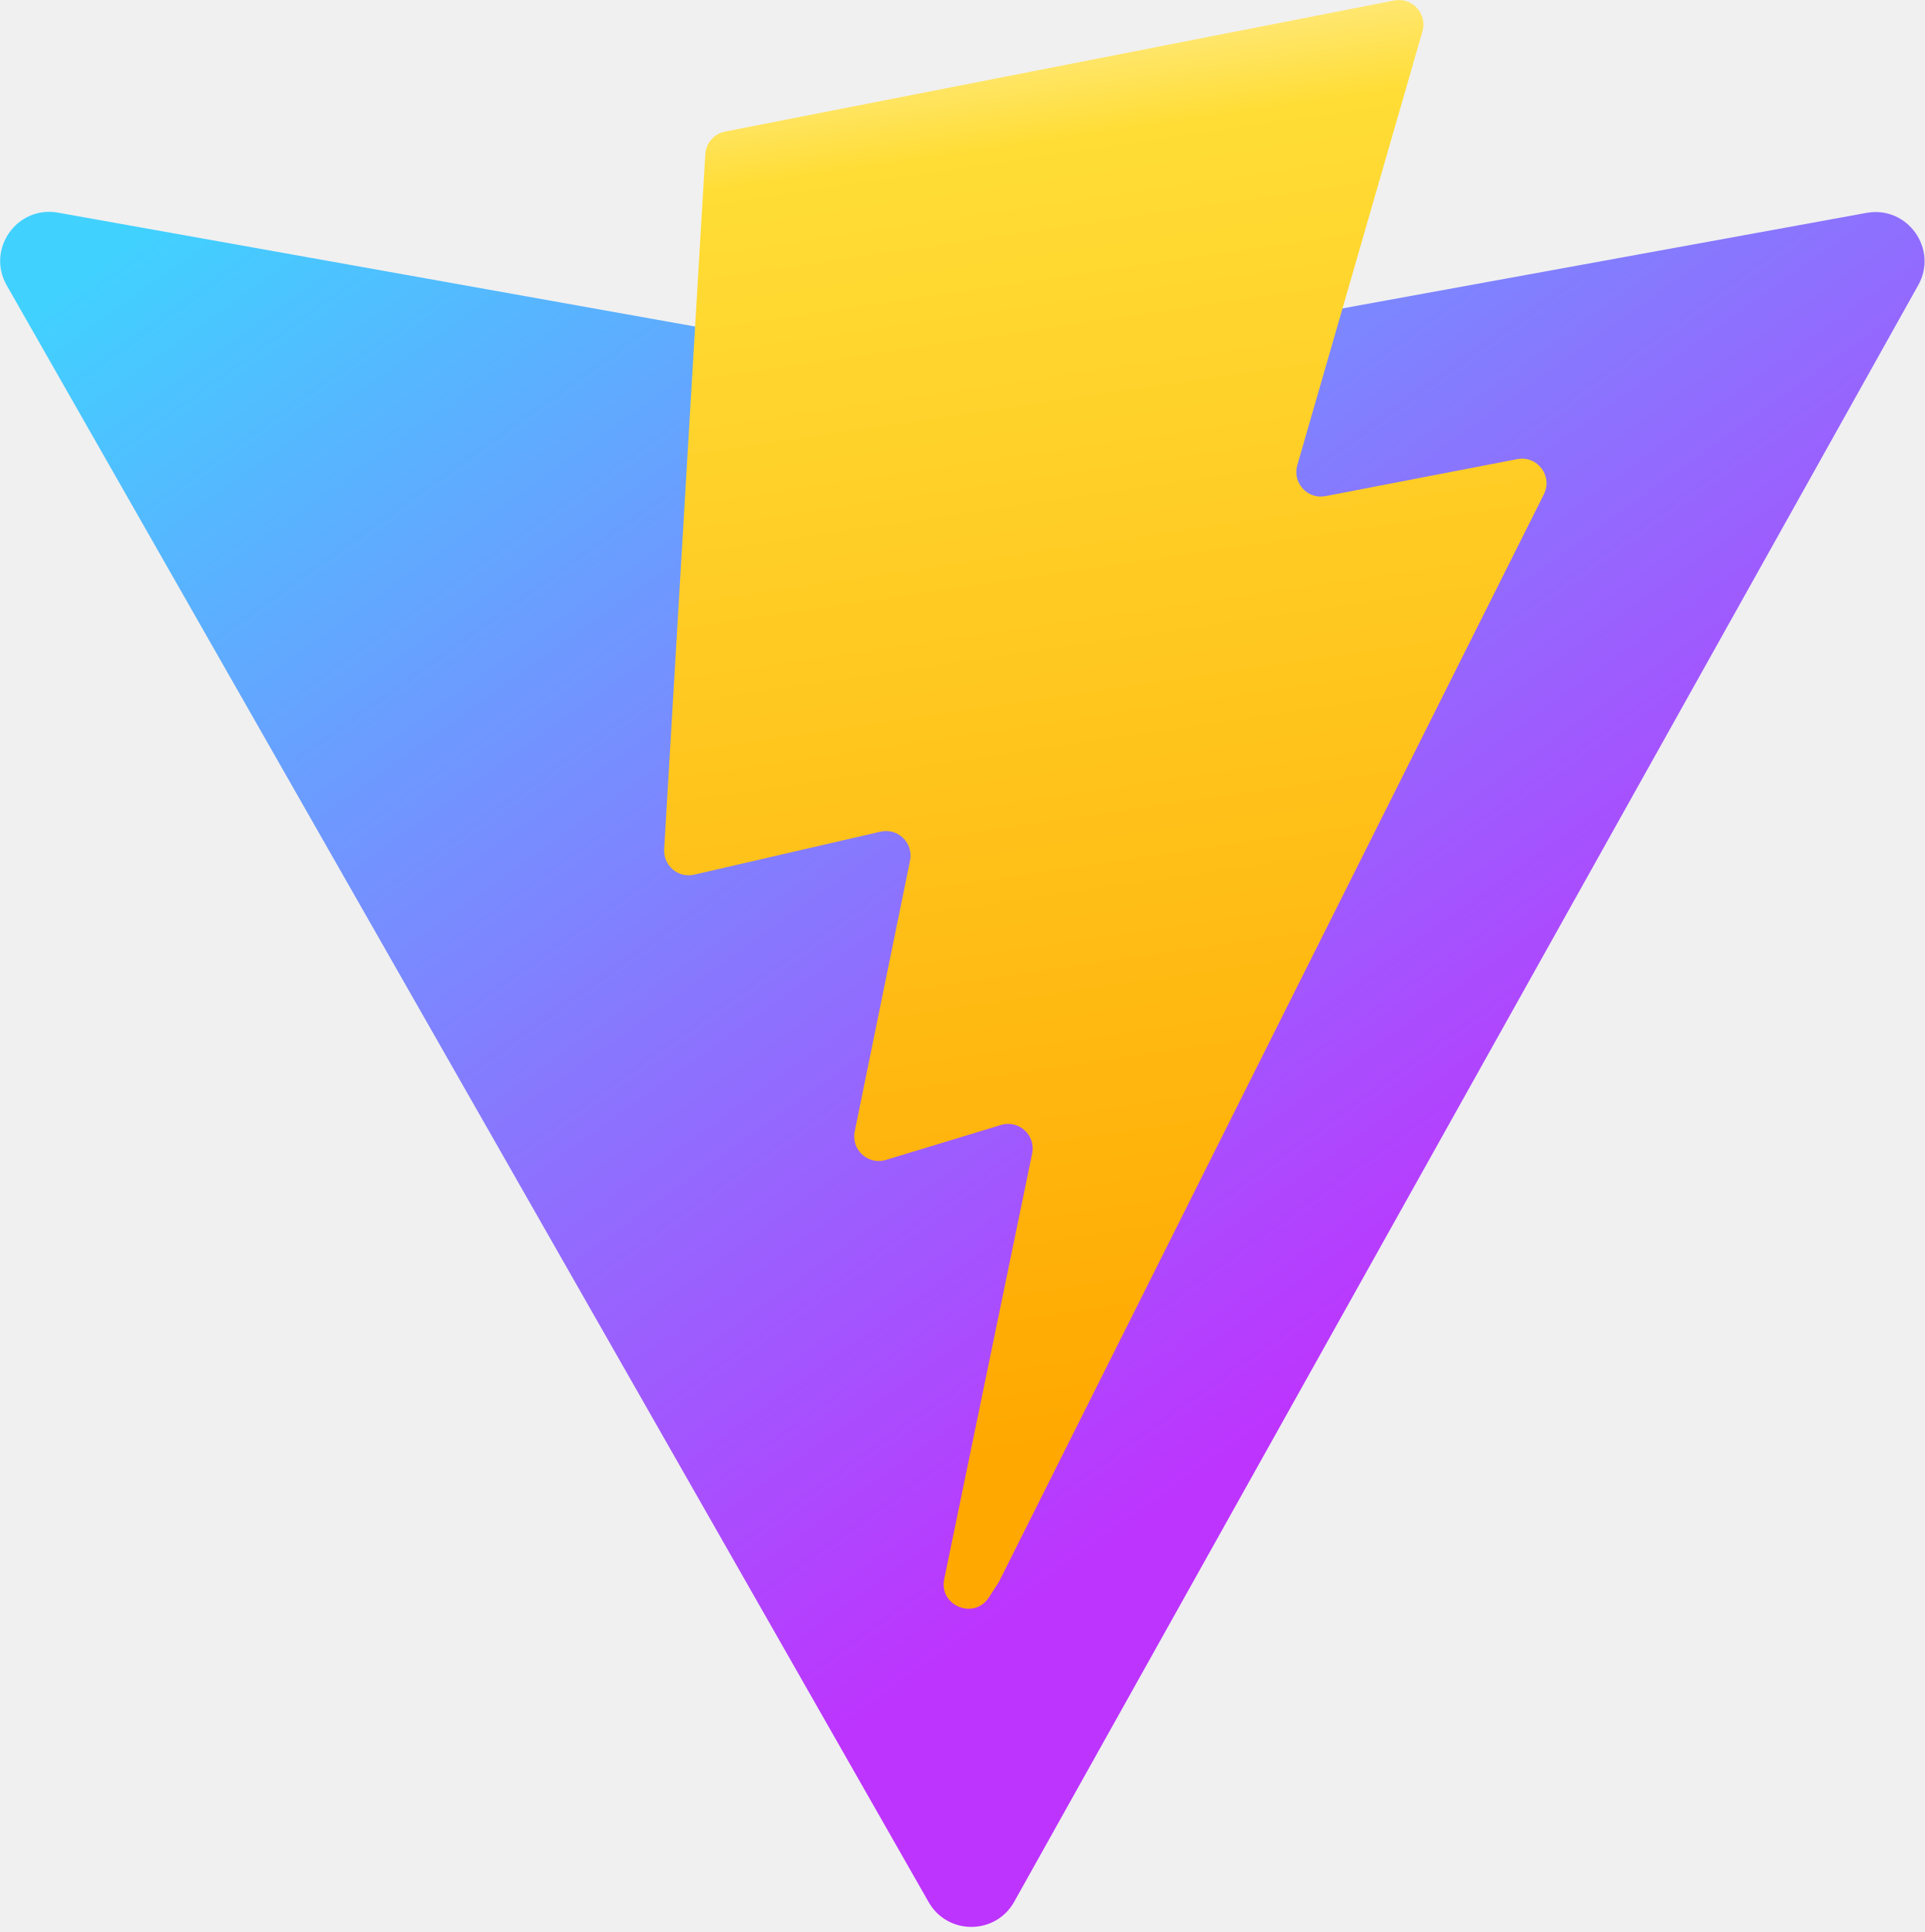
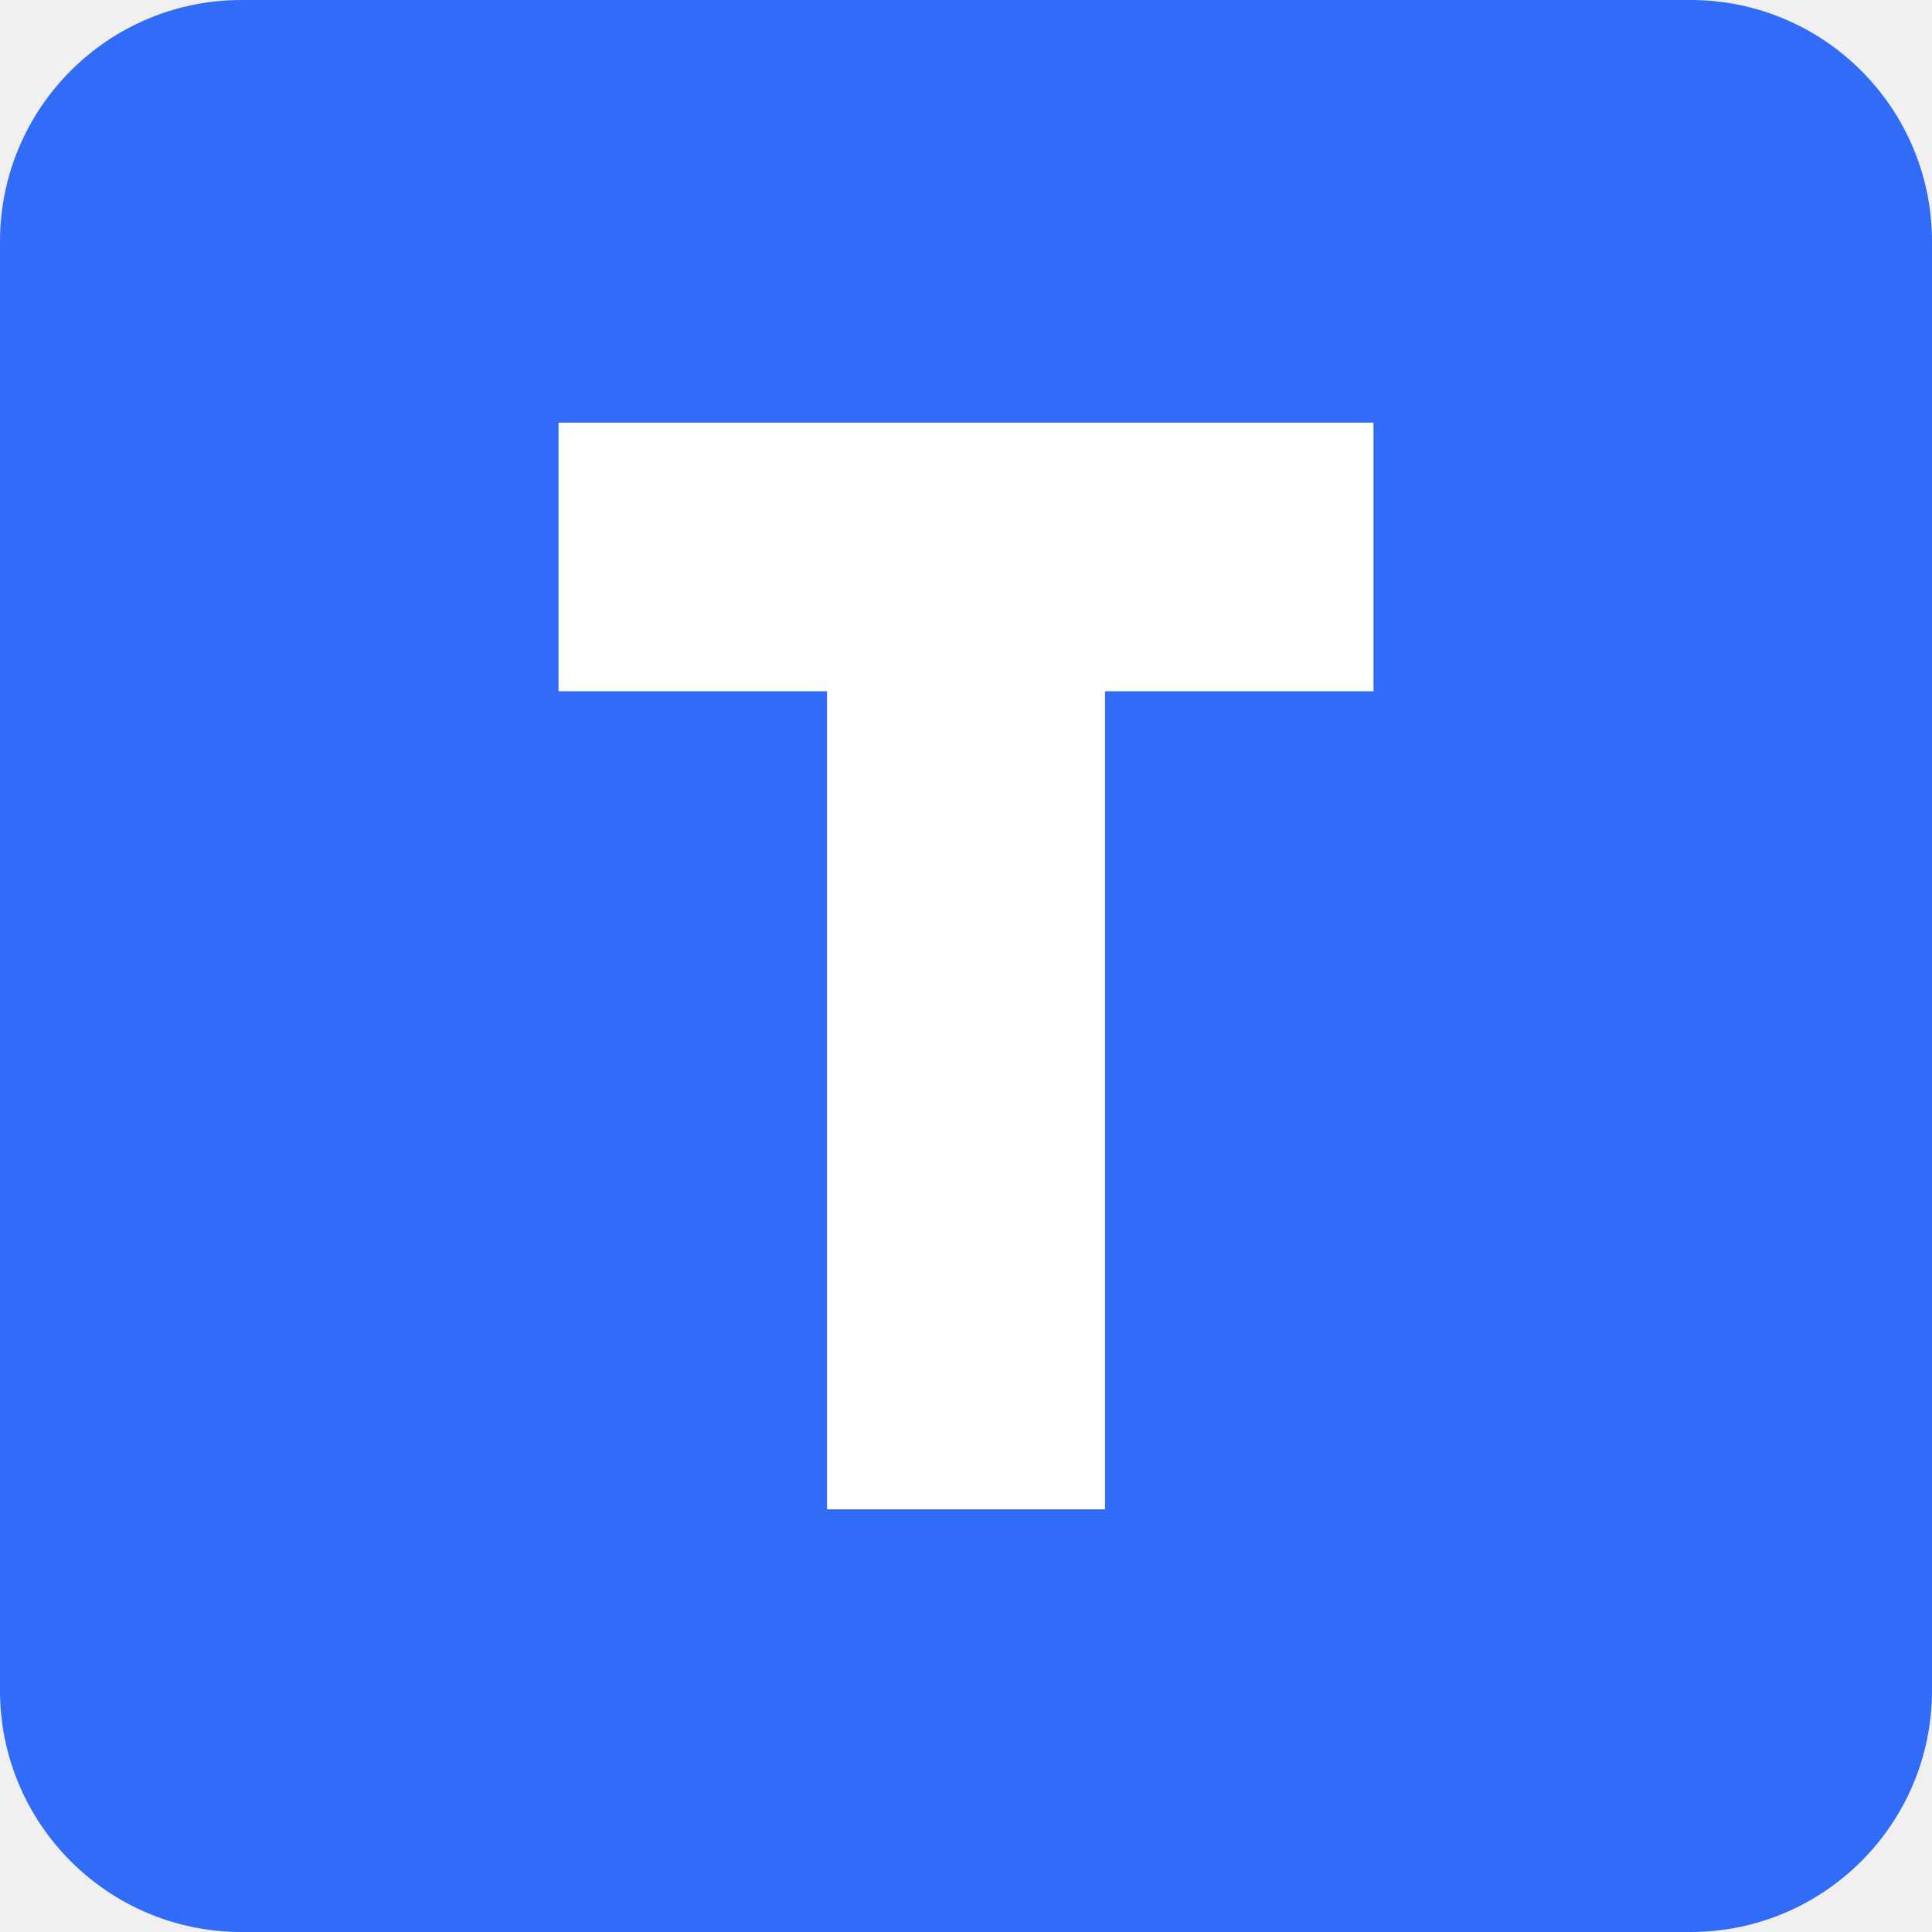
- <svg xmlns="http://www.w3.org/2000/svg" aria-hidden="true" role="img" class="iconify iconify--logos" width="31.88" height="32" preserveAspectRatio="xMidYMid meet" viewBox="0 0 256 257">
-   <defs>
-     <linearGradient id="IconifyId1813088fe1fbc01fb466" x1="-.828%" x2="57.636%" y1="7.652%" y2="78.411%">
-       <stop offset="0%" stop-color="#41D1FF" />
-       <stop offset="100%" stop-color="#BD34FE" />
-     </linearGradient>
-     <linearGradient id="IconifyId1813088fe1fbc01fb467" x1="43.376%" x2="50.316%" y1="2.242%" y2="89.03%">
-       <stop offset="0%" stop-color="#FFEA83" />
-       <stop offset="8.333%" stop-color="#FFDD35" />
-       <stop offset="100%" stop-color="#FFA800" />
-     </linearGradient>
-   </defs>
-   <path fill="url(#IconifyId1813088fe1fbc01fb466)" d="M255.153 37.938L134.897 252.976c-2.483 4.44-8.862 4.466-11.382.048L.875 37.958c-2.746-4.814 1.371-10.646 6.827-9.67l120.385 21.517a6.537 6.537 0 0 0 2.322-.004l117.867-21.483c5.438-.991 9.574 4.796 6.877 9.62Z" />
-   <path fill="url(#IconifyId1813088fe1fbc01fb467)" d="M185.432.063L96.44 17.501a3.268 3.268 0 0 0-2.634 3.014l-5.474 92.456a3.268 3.268 0 0 0 3.997 3.378l24.777-5.718c2.318-.535 4.413 1.507 3.936 3.838l-7.361 36.047c-.495 2.426 1.782 4.5 4.151 3.78l15.304-4.649c2.372-.72 4.652 1.36 4.15 3.788l-11.698 56.621c-.732 3.542 3.979 5.473 5.943 2.437l1.313-2.028l72.516-144.72c1.215-2.423-.88-5.186-3.54-4.672l-25.505 4.922c-2.396.462-4.435-1.77-3.759-4.114l16.646-57.705c.677-2.35-1.37-4.583-3.769-4.113Z" />
+ <svg xmlns="http://www.w3.org/2000/svg" viewBox="0 0 32 32">
+   <rect width="32" height="32" rx="4" style="fill:#306cf8" />
+   <path d="M22.749,11.449H18.302V25H13.698V11.449H9.251V7H22.749Z" style="fill:#fff" />
</svg>
